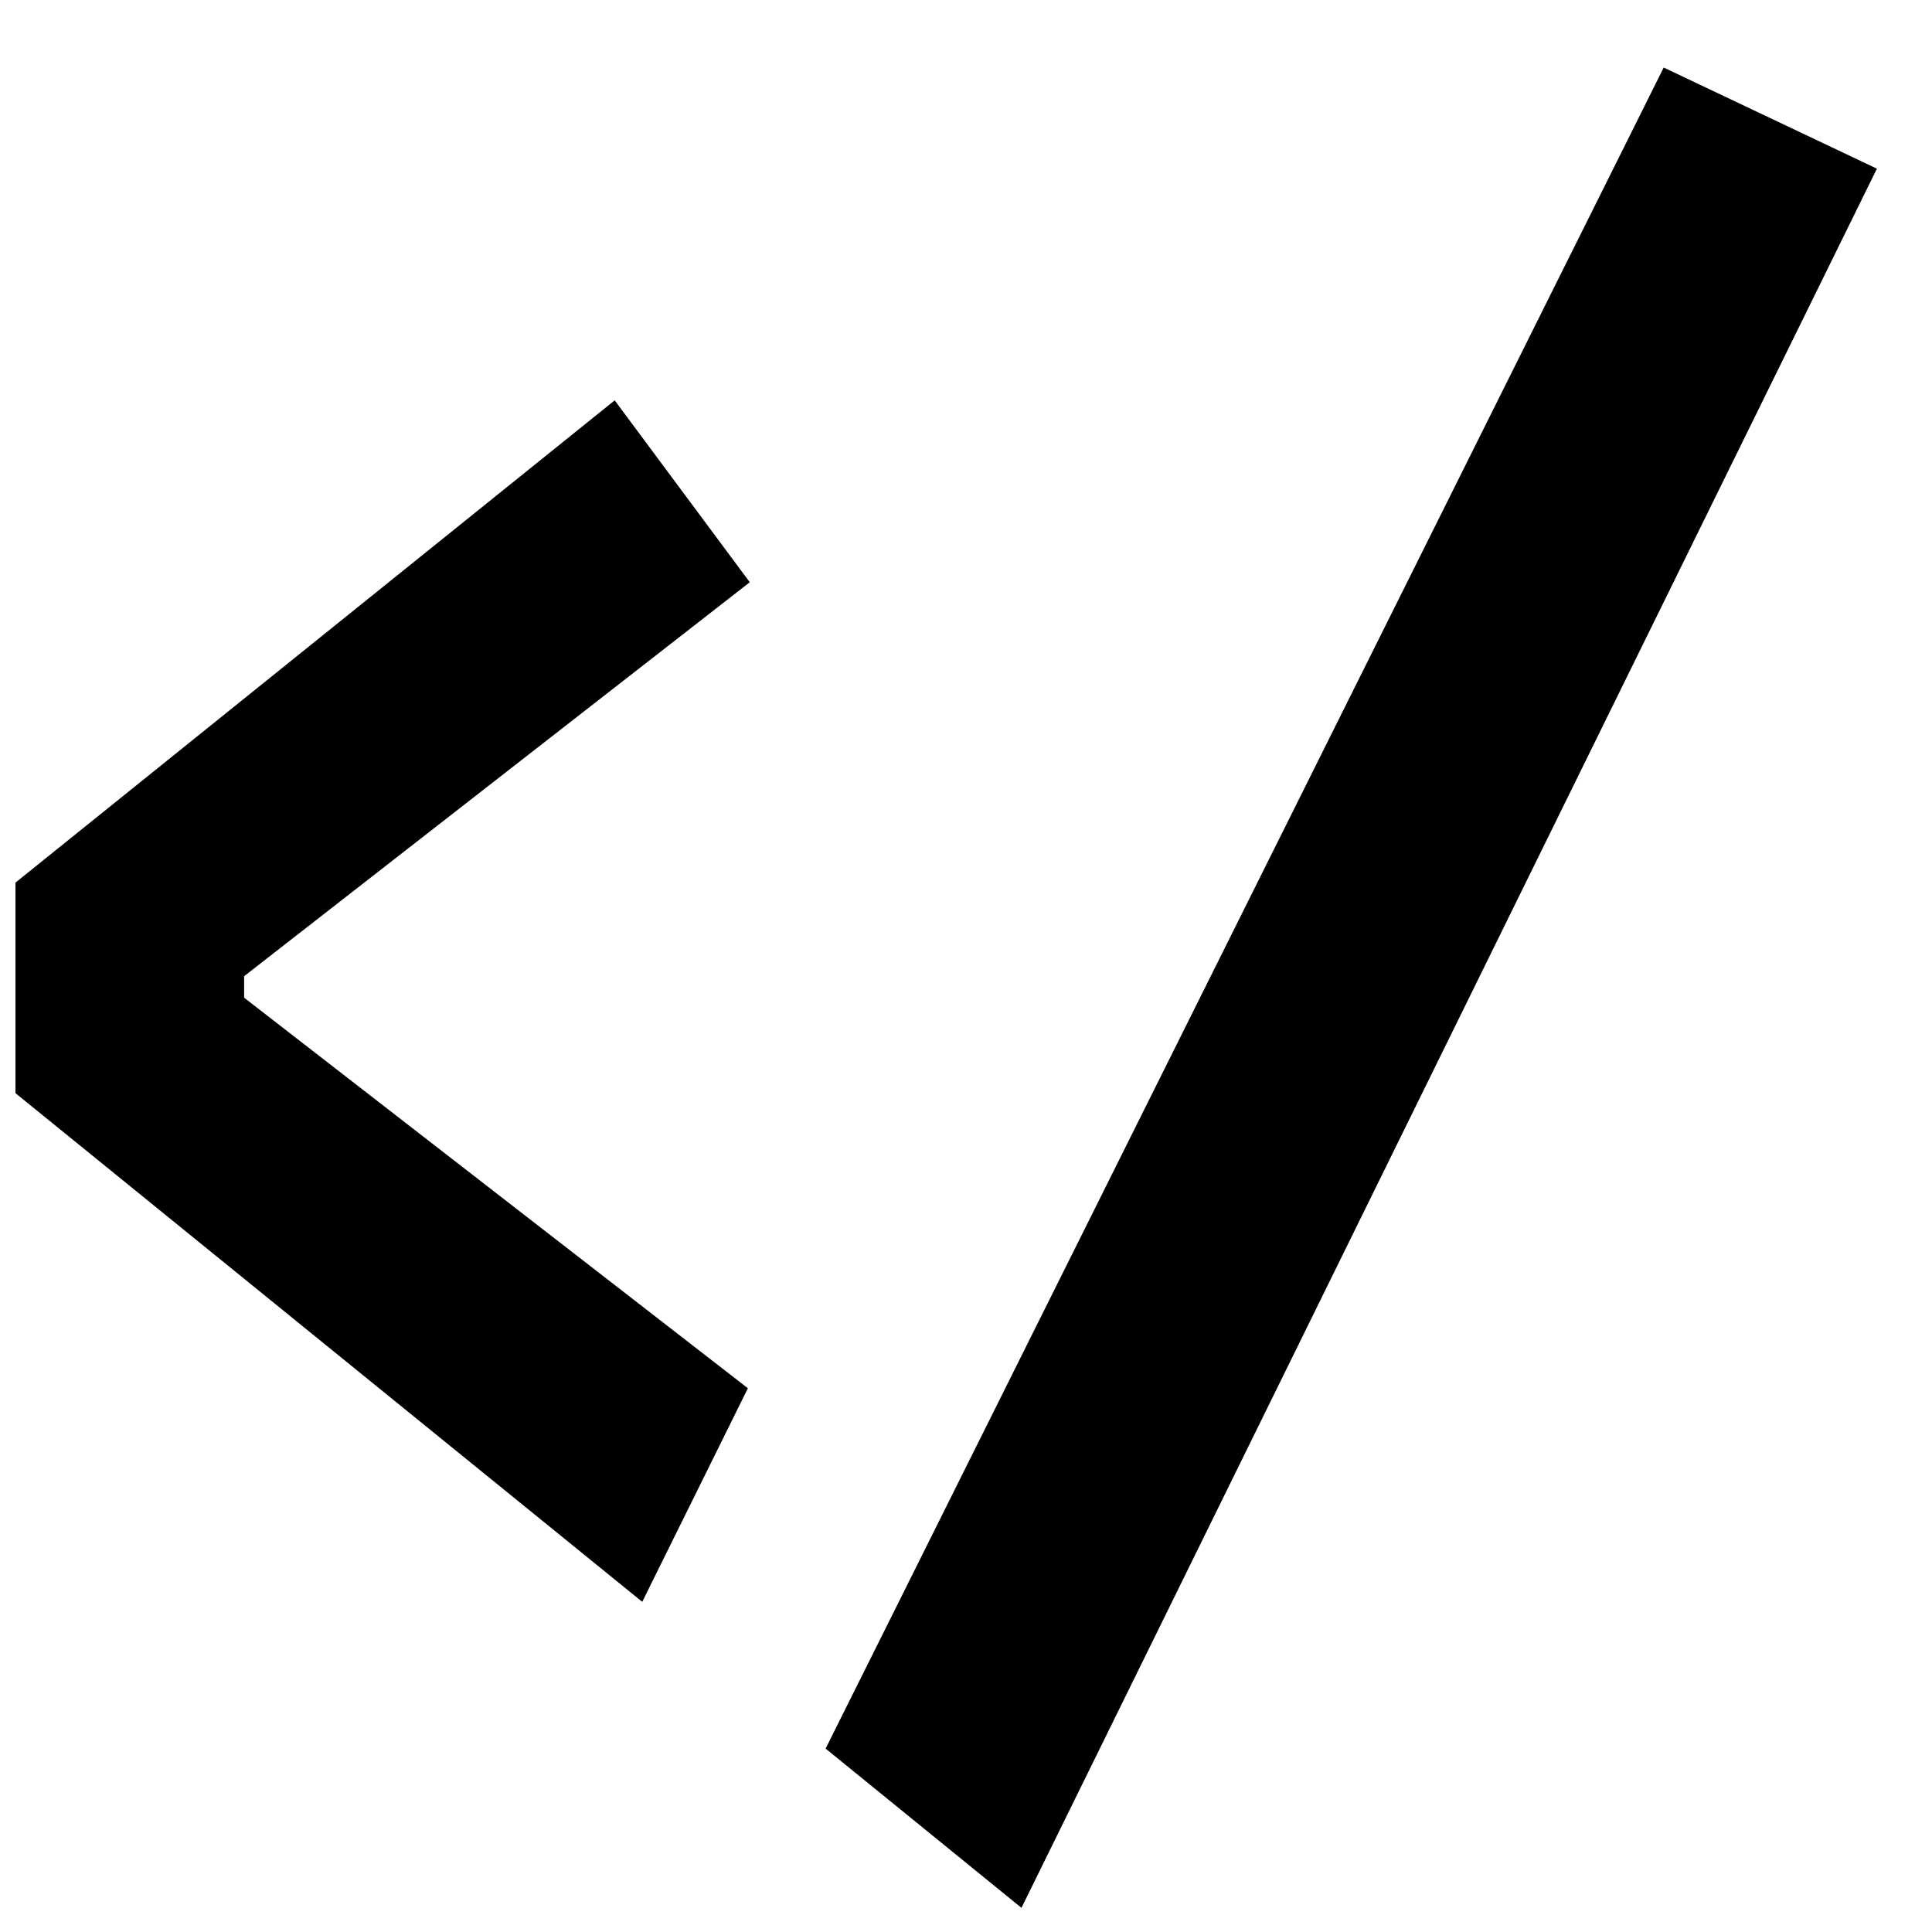
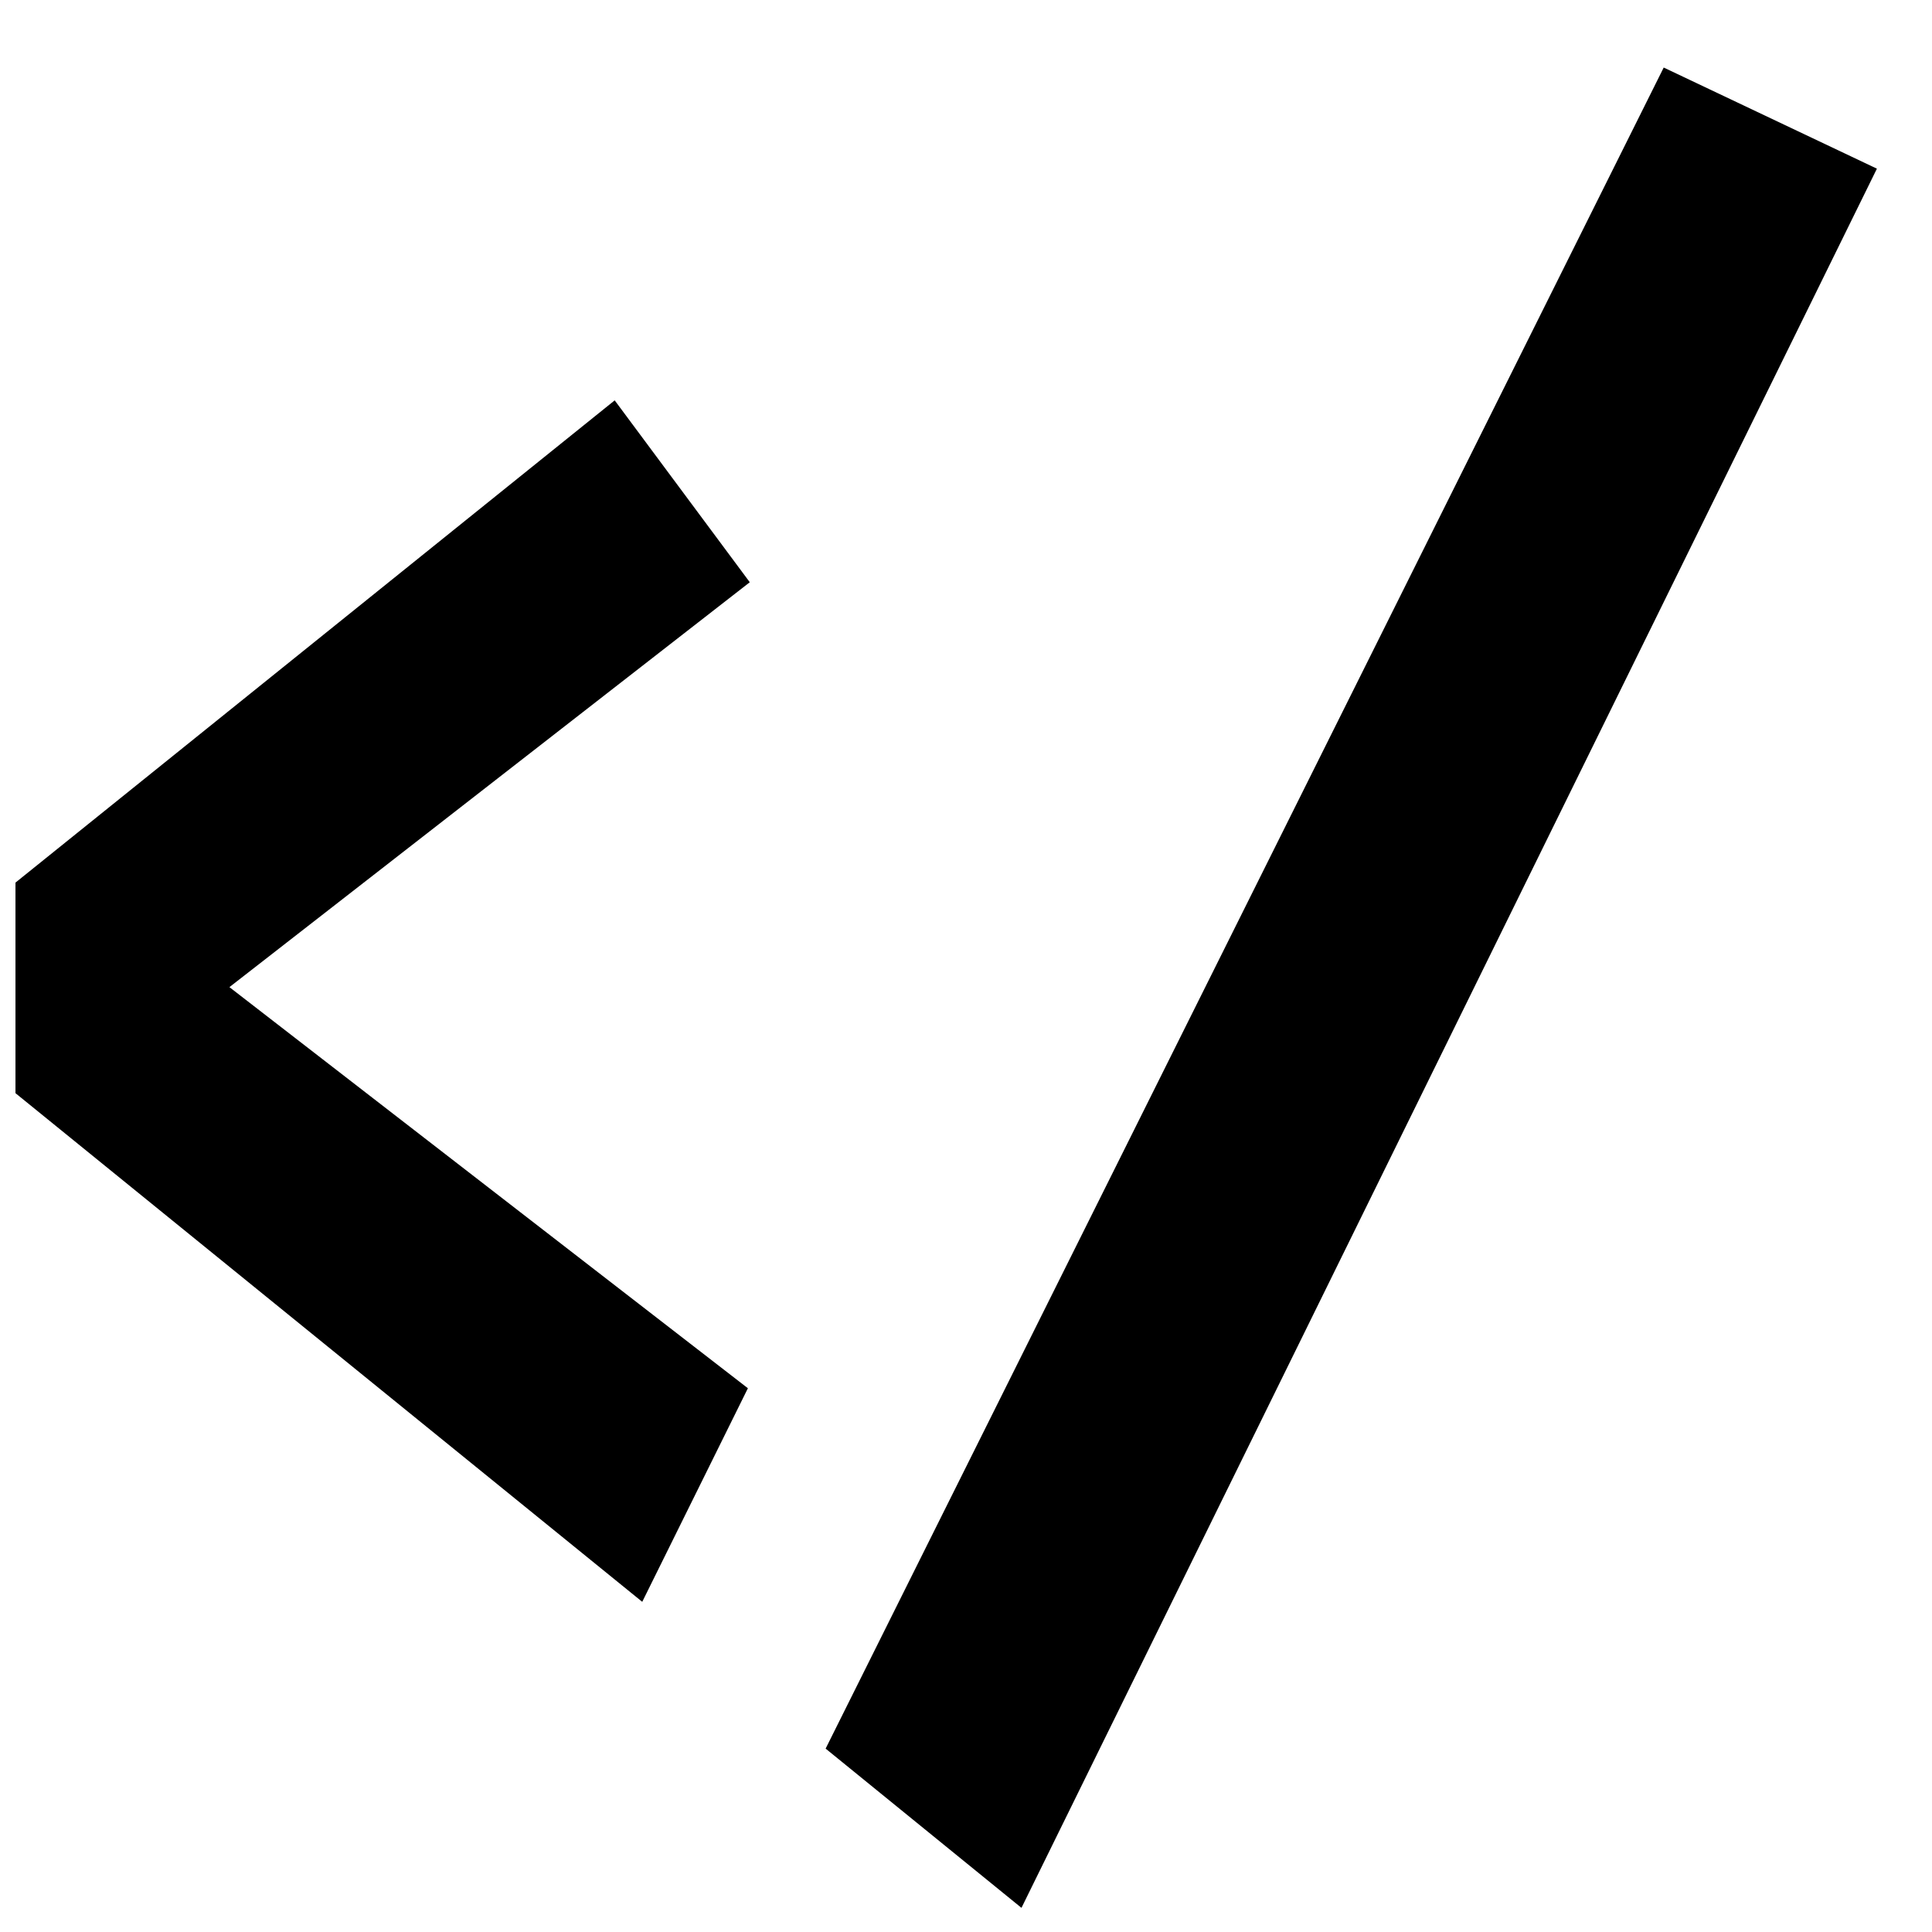
- <svg xmlns="http://www.w3.org/2000/svg" xml:space="preserve" style="enable-background:new 0 0 512 512" viewBox="0 0 512 512">
-   <path d="m198.7 154.3-35.8-48.2L4.1 233.9v55.8l166.1 134.8 28-56.6L64.7 264.4v-5.7zM218.8 463.4 440.9 17.9l56.5 26.8-226.7 460.9z" />
+ <svg xmlns="http://www.w3.org/2000/svg" class="logo" xml:space="preserve" x="0" y="0" style="enable-background:new 0 0 512 512" version="1.1" viewBox="0 0 512 512">
+   <polygon class="logo__angle-bracket" points="198.7,154.3 162.9,106.1 4.1,233.9 4.1,289.7 170.2,424.5 198.2,367.9 60.8,261.6 " />
+   <polygon class="logo__line" points="440.9,17.9 497.4,44.7 270.7,505.6 218.8,463.4 " />
</svg>
